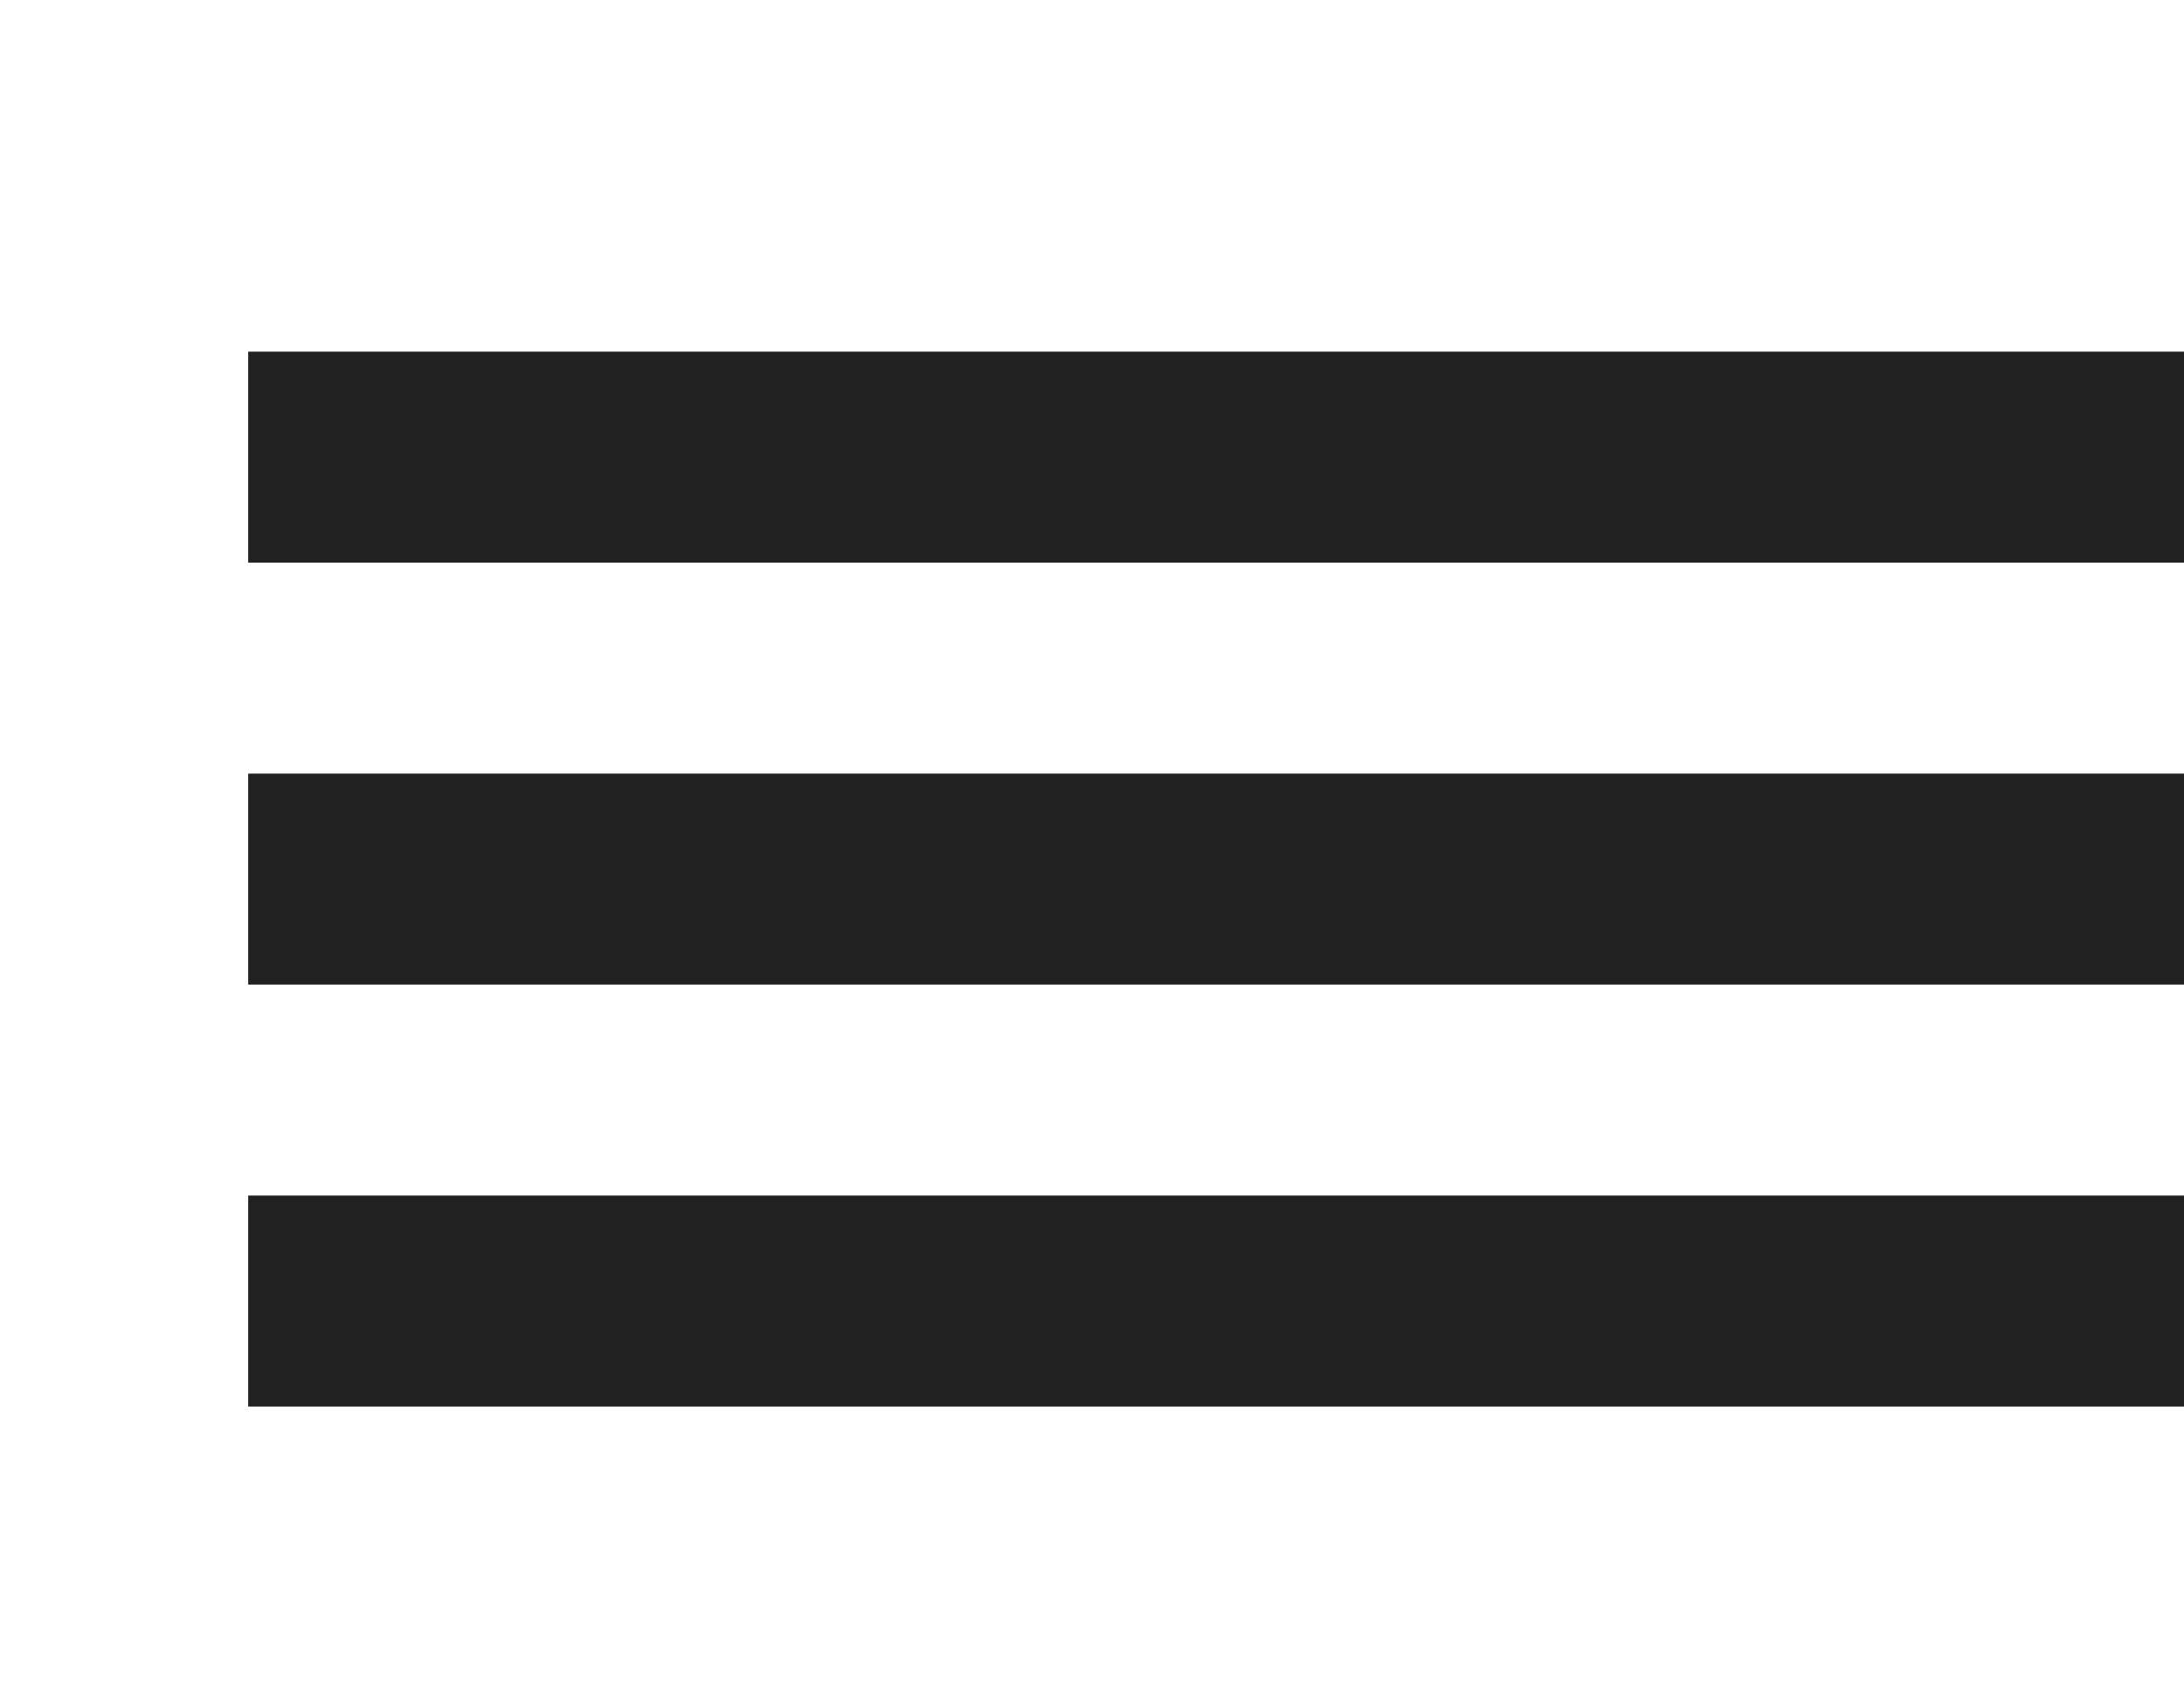
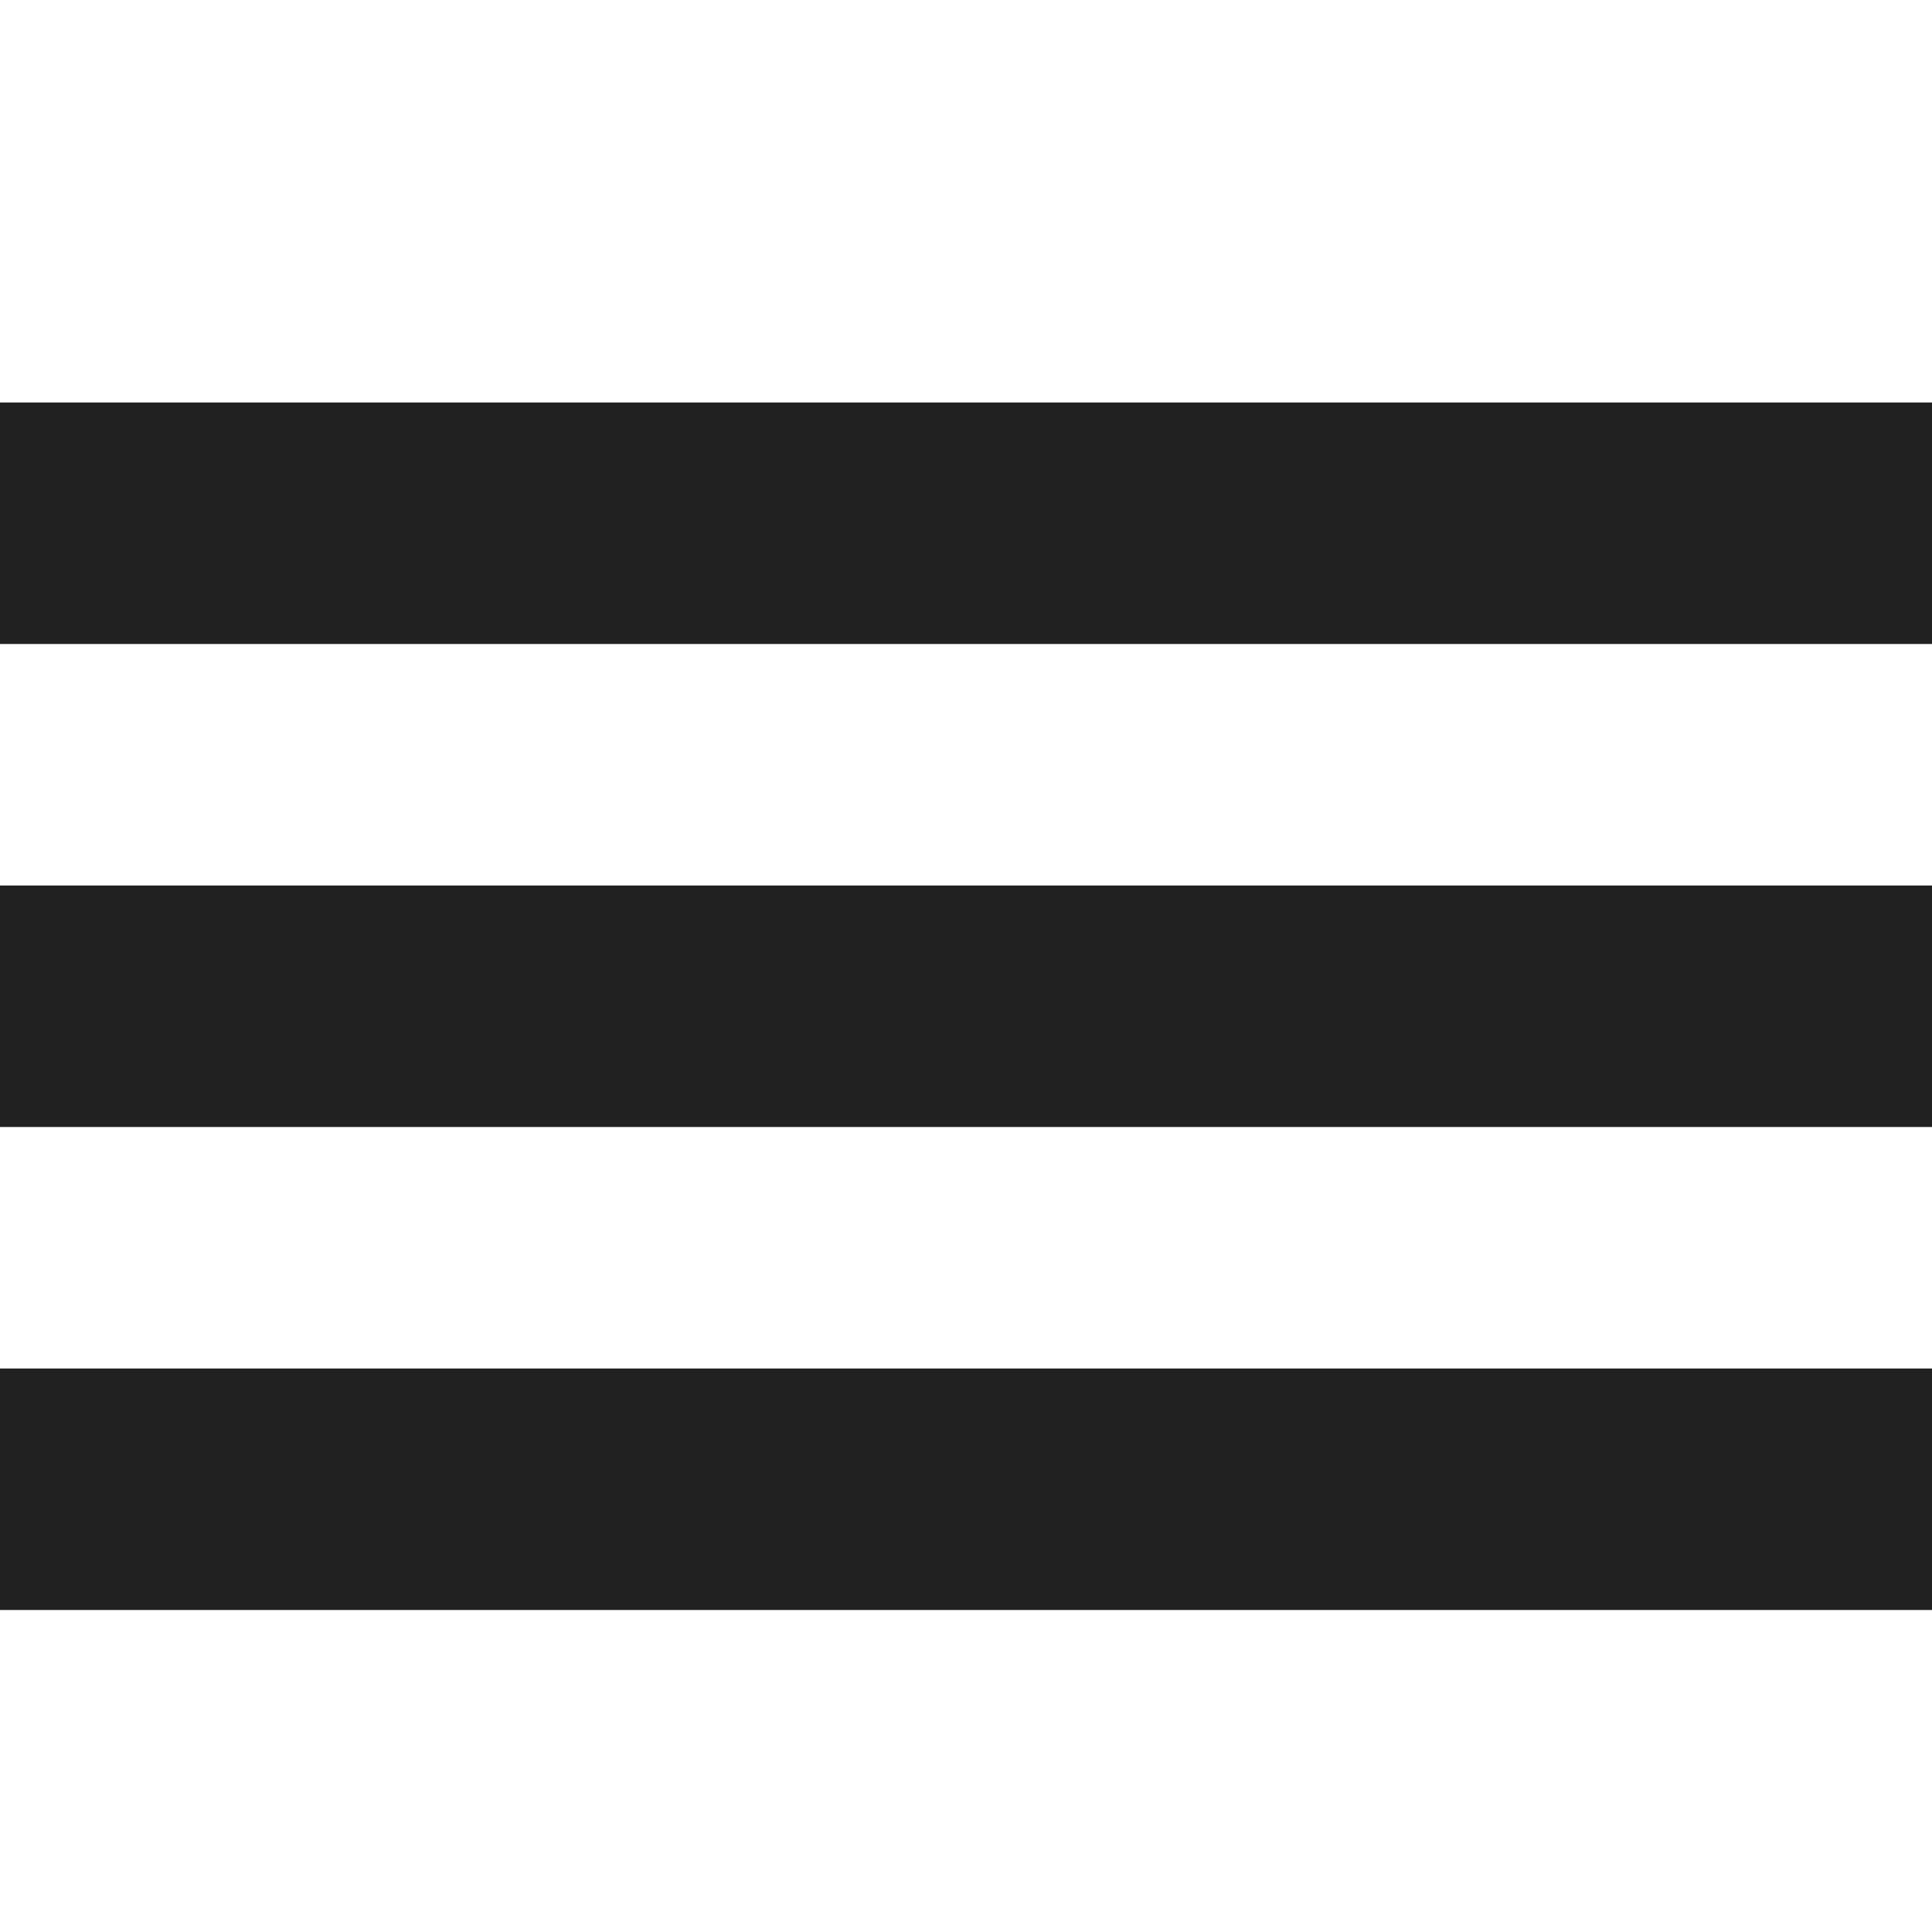
- <svg xmlns="http://www.w3.org/2000/svg" width="44" height="34" viewBox="0 0 24 24" fill="none">
-   <rect y="5" width="44" height="3" fill="#212121" />
-   <rect y="11" width="44" height="3" fill="#212121" />
-   <rect y="17" width="44" height="3" fill="#212121" />
+ <svg xmlns="http://www.w3.org/2000/svg" width="24" height="24" viewBox="0 0 24 24" fill="none">
+   <rect y="5" width="24" height="3" fill="#212121" />
+   <rect y="11" width="24" height="3" fill="#212121" />
+   <rect y="17" width="24" height="3" fill="#212121" />
</svg>
